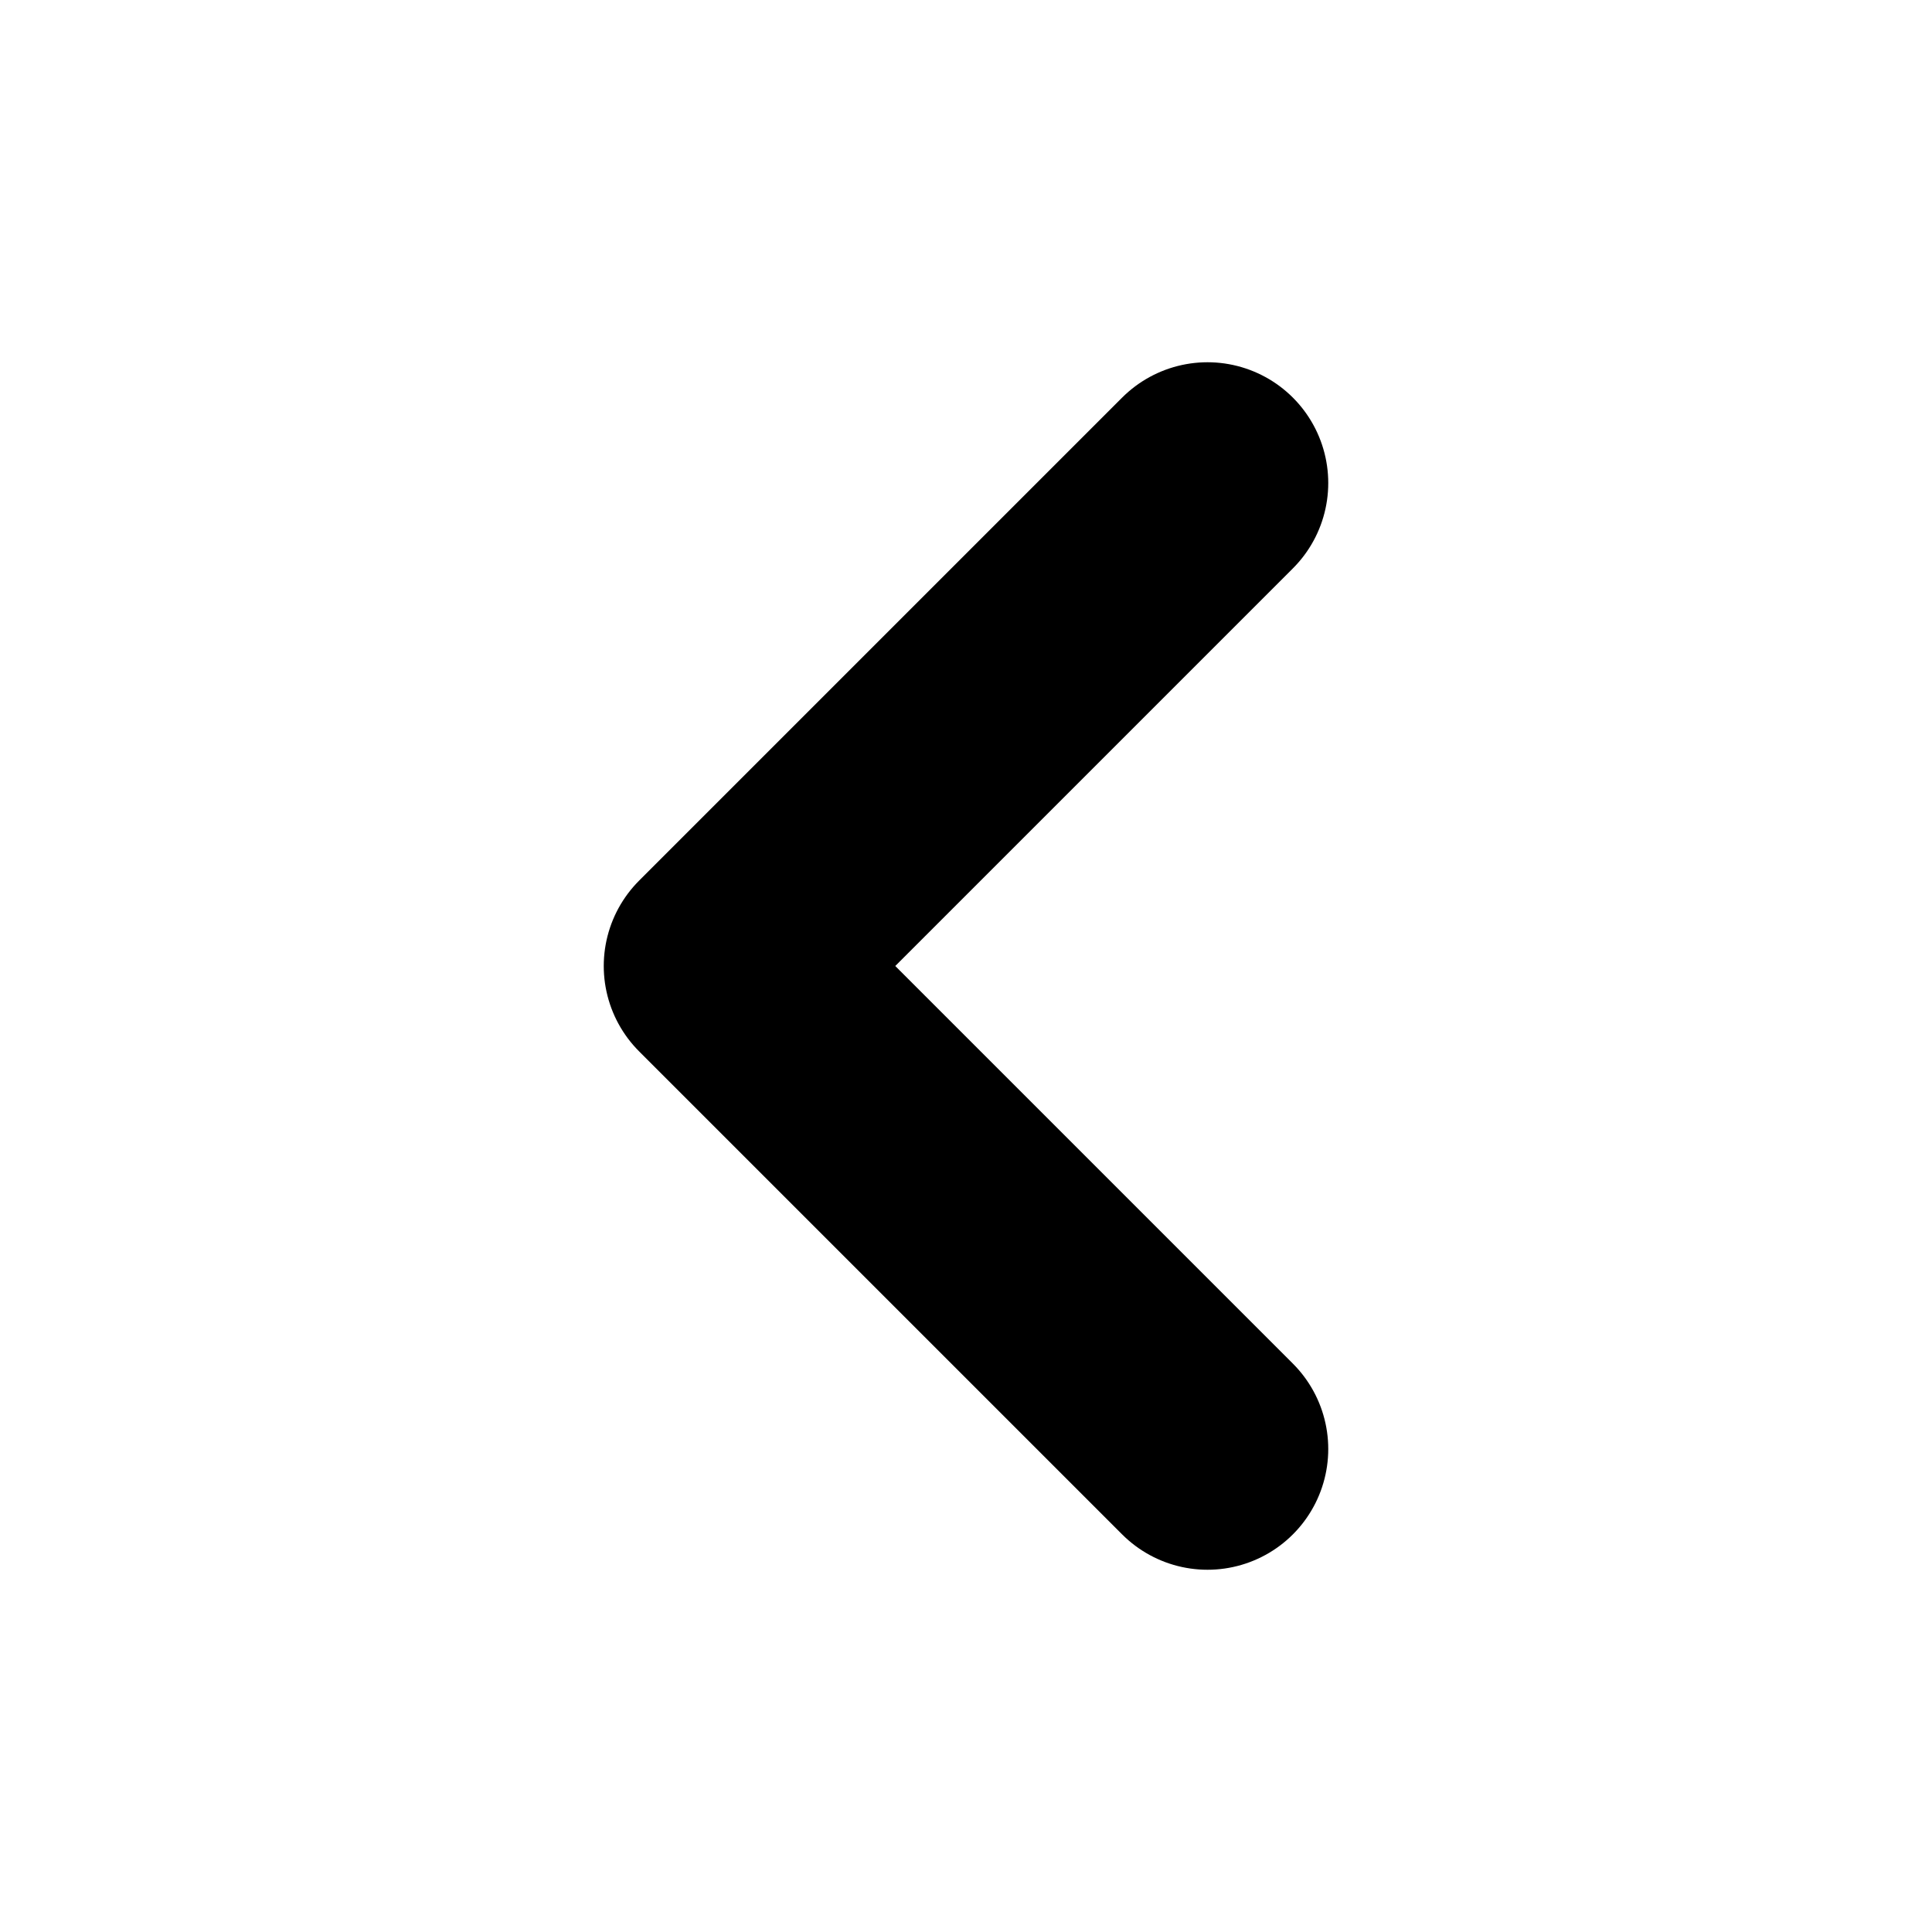
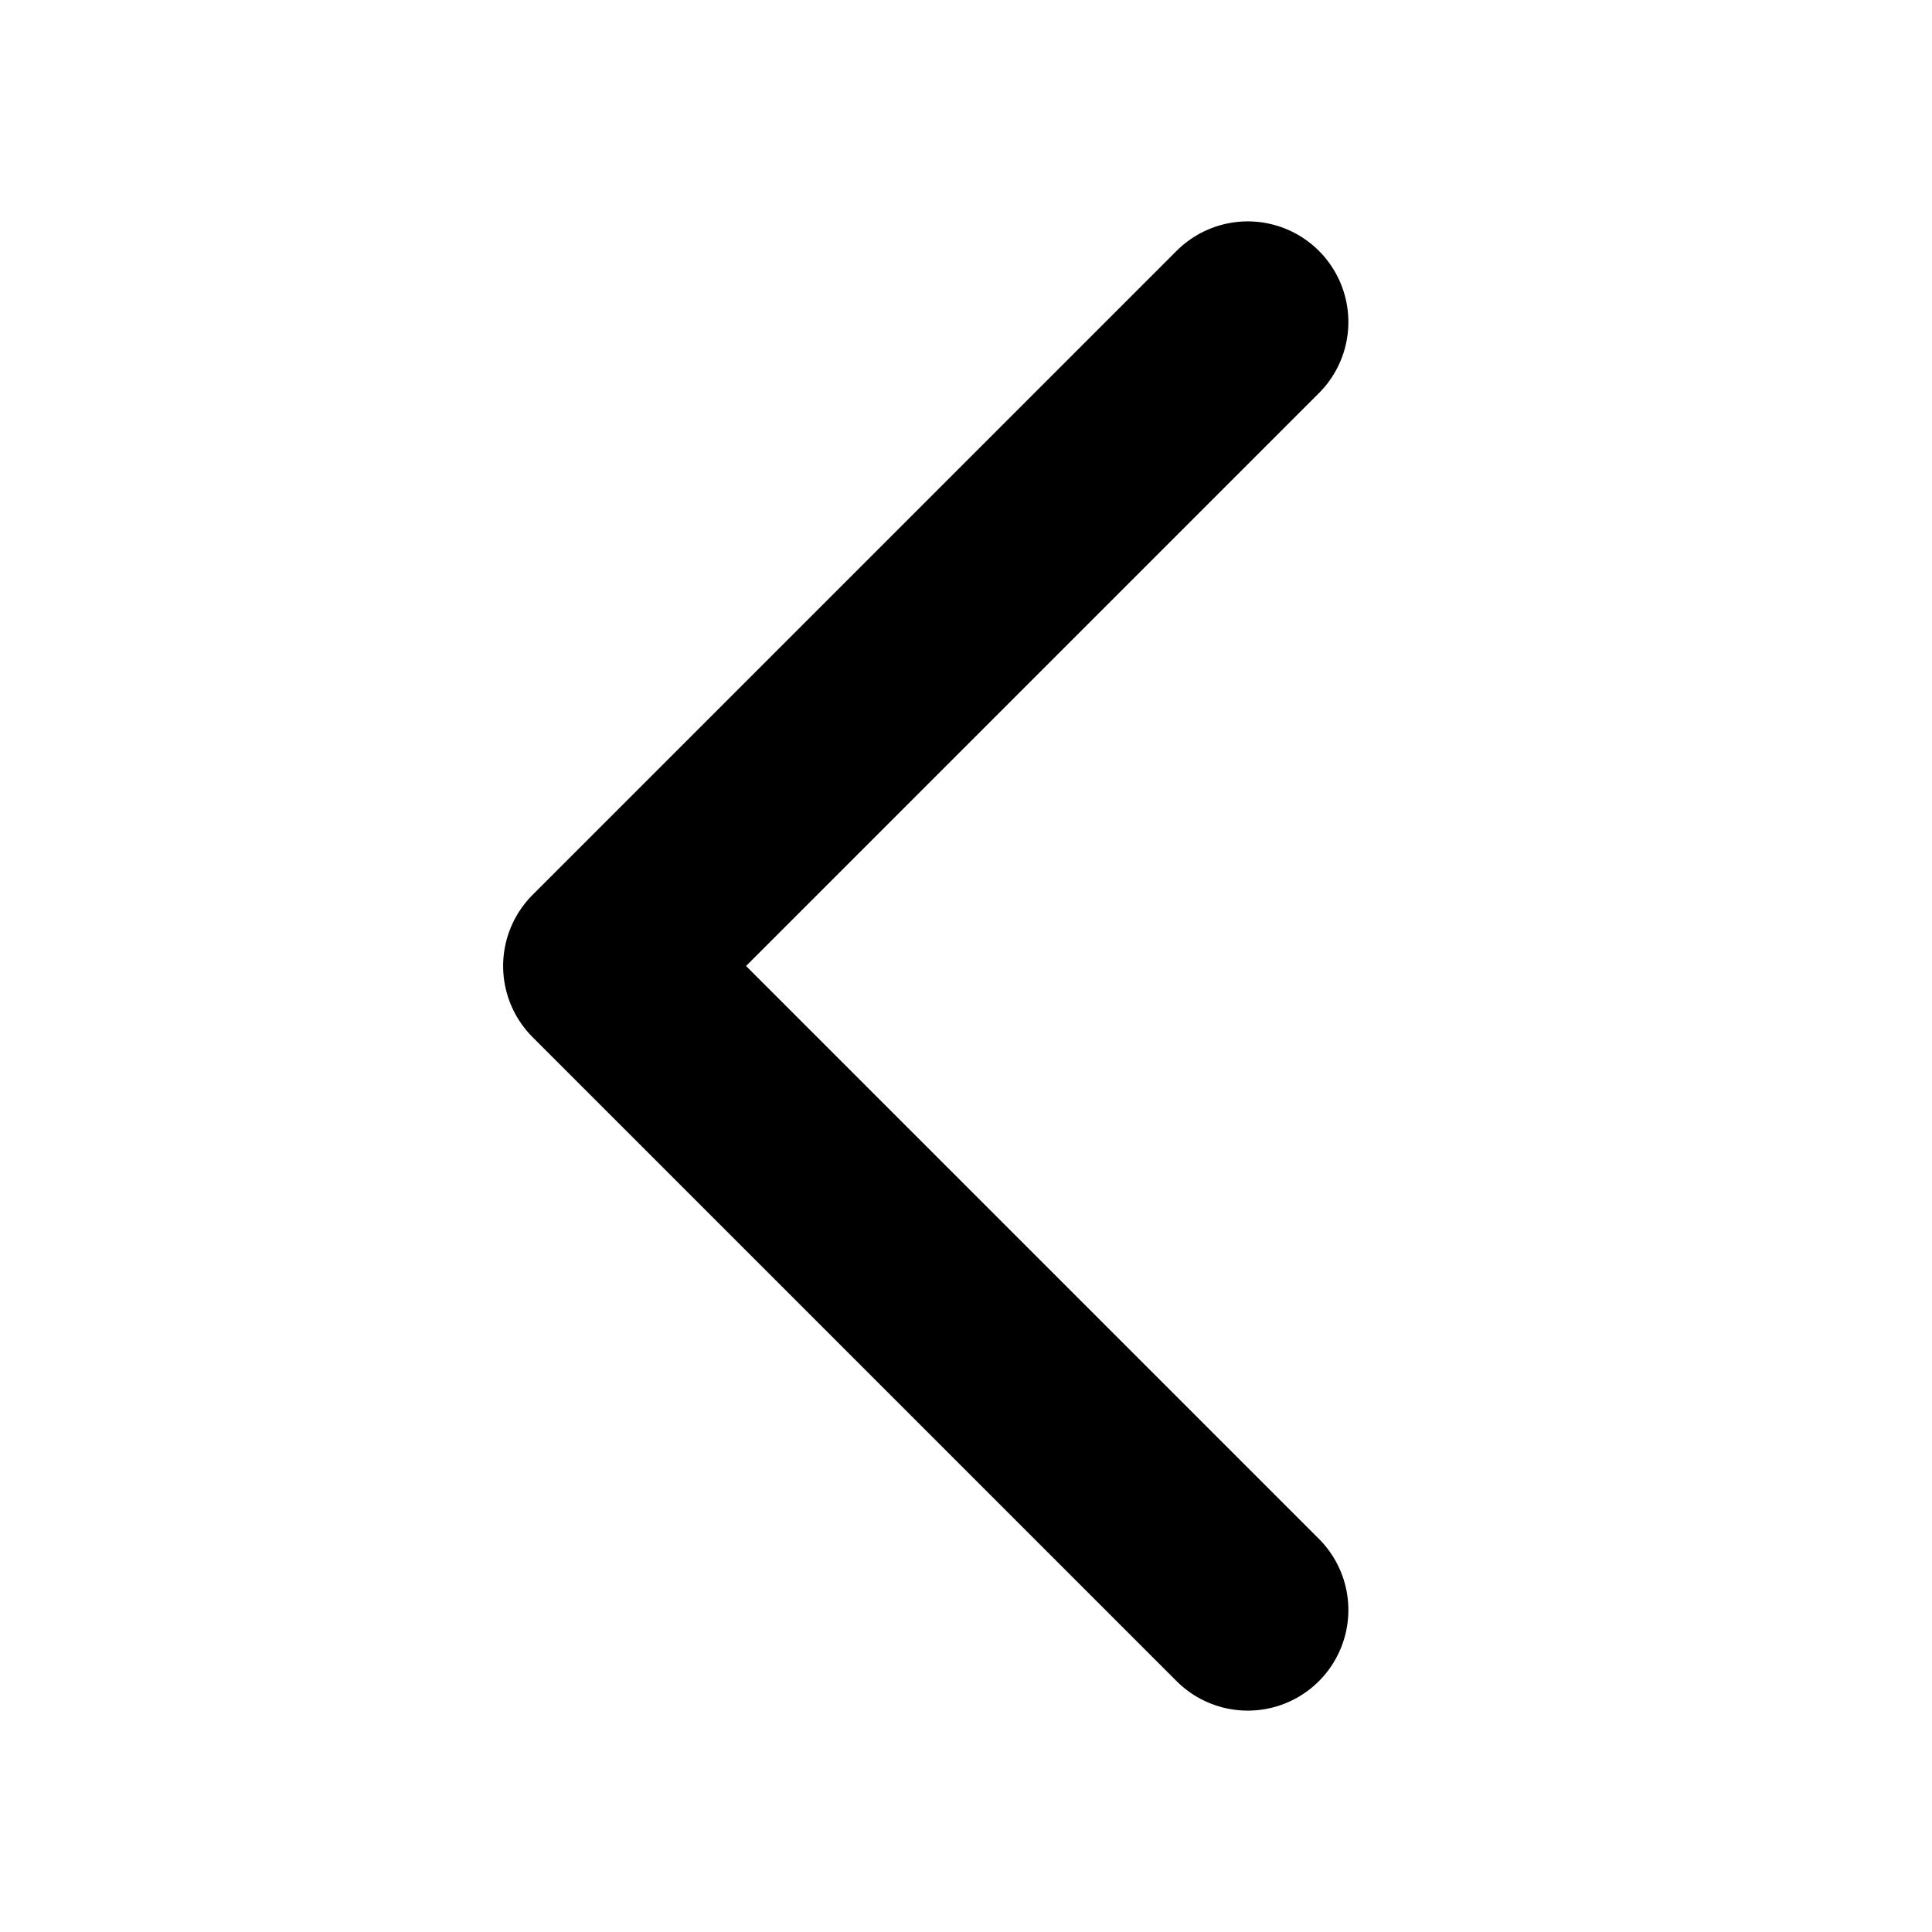
- <svg xmlns="http://www.w3.org/2000/svg" viewBox="0 0 24 24" fill="none" stroke="#000000" stroke-width="3" stroke-linecap="round" stroke-linejoin="round">
-   <polyline points="15 6 9 12 15 18" />
+ <svg xmlns="http://www.w3.org/2000/svg" viewBox="0 0 24 24" fill="none" stroke="#000000" stroke-width="2.5" stroke-linecap="round" stroke-linejoin="round">
+   <polyline points="15.5 4 7.5 12 15.5 20" />
</svg>
